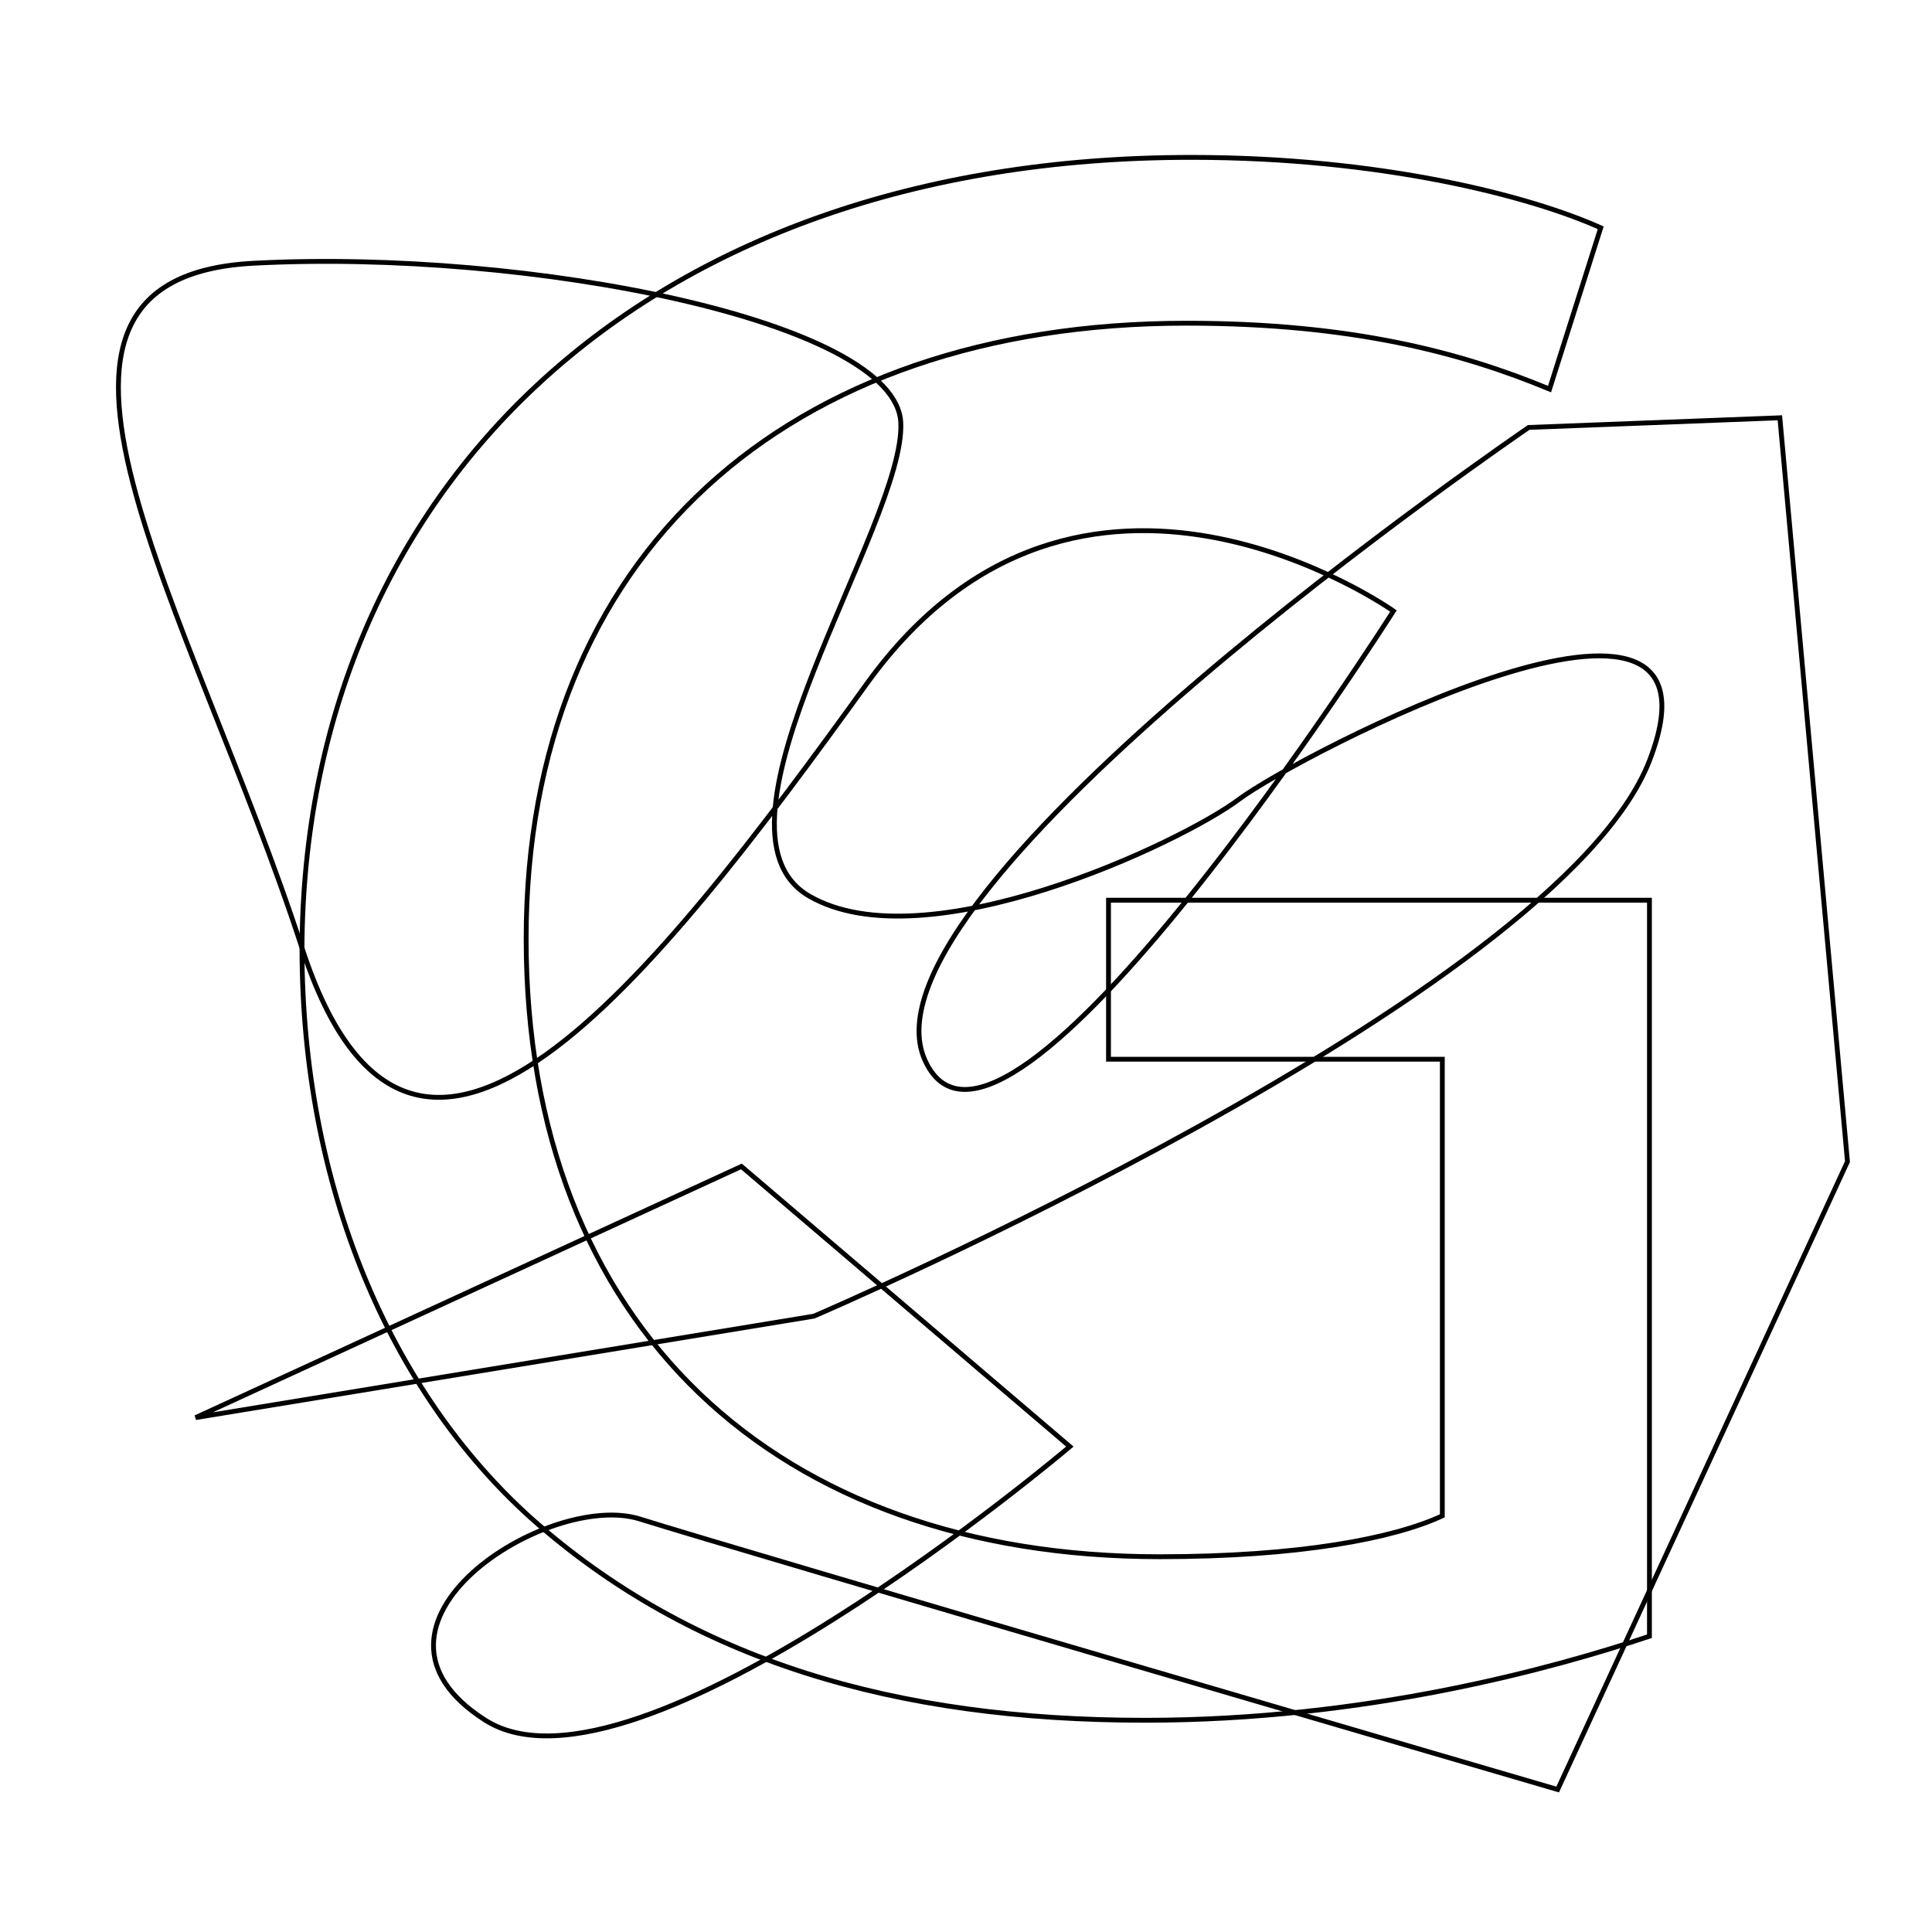
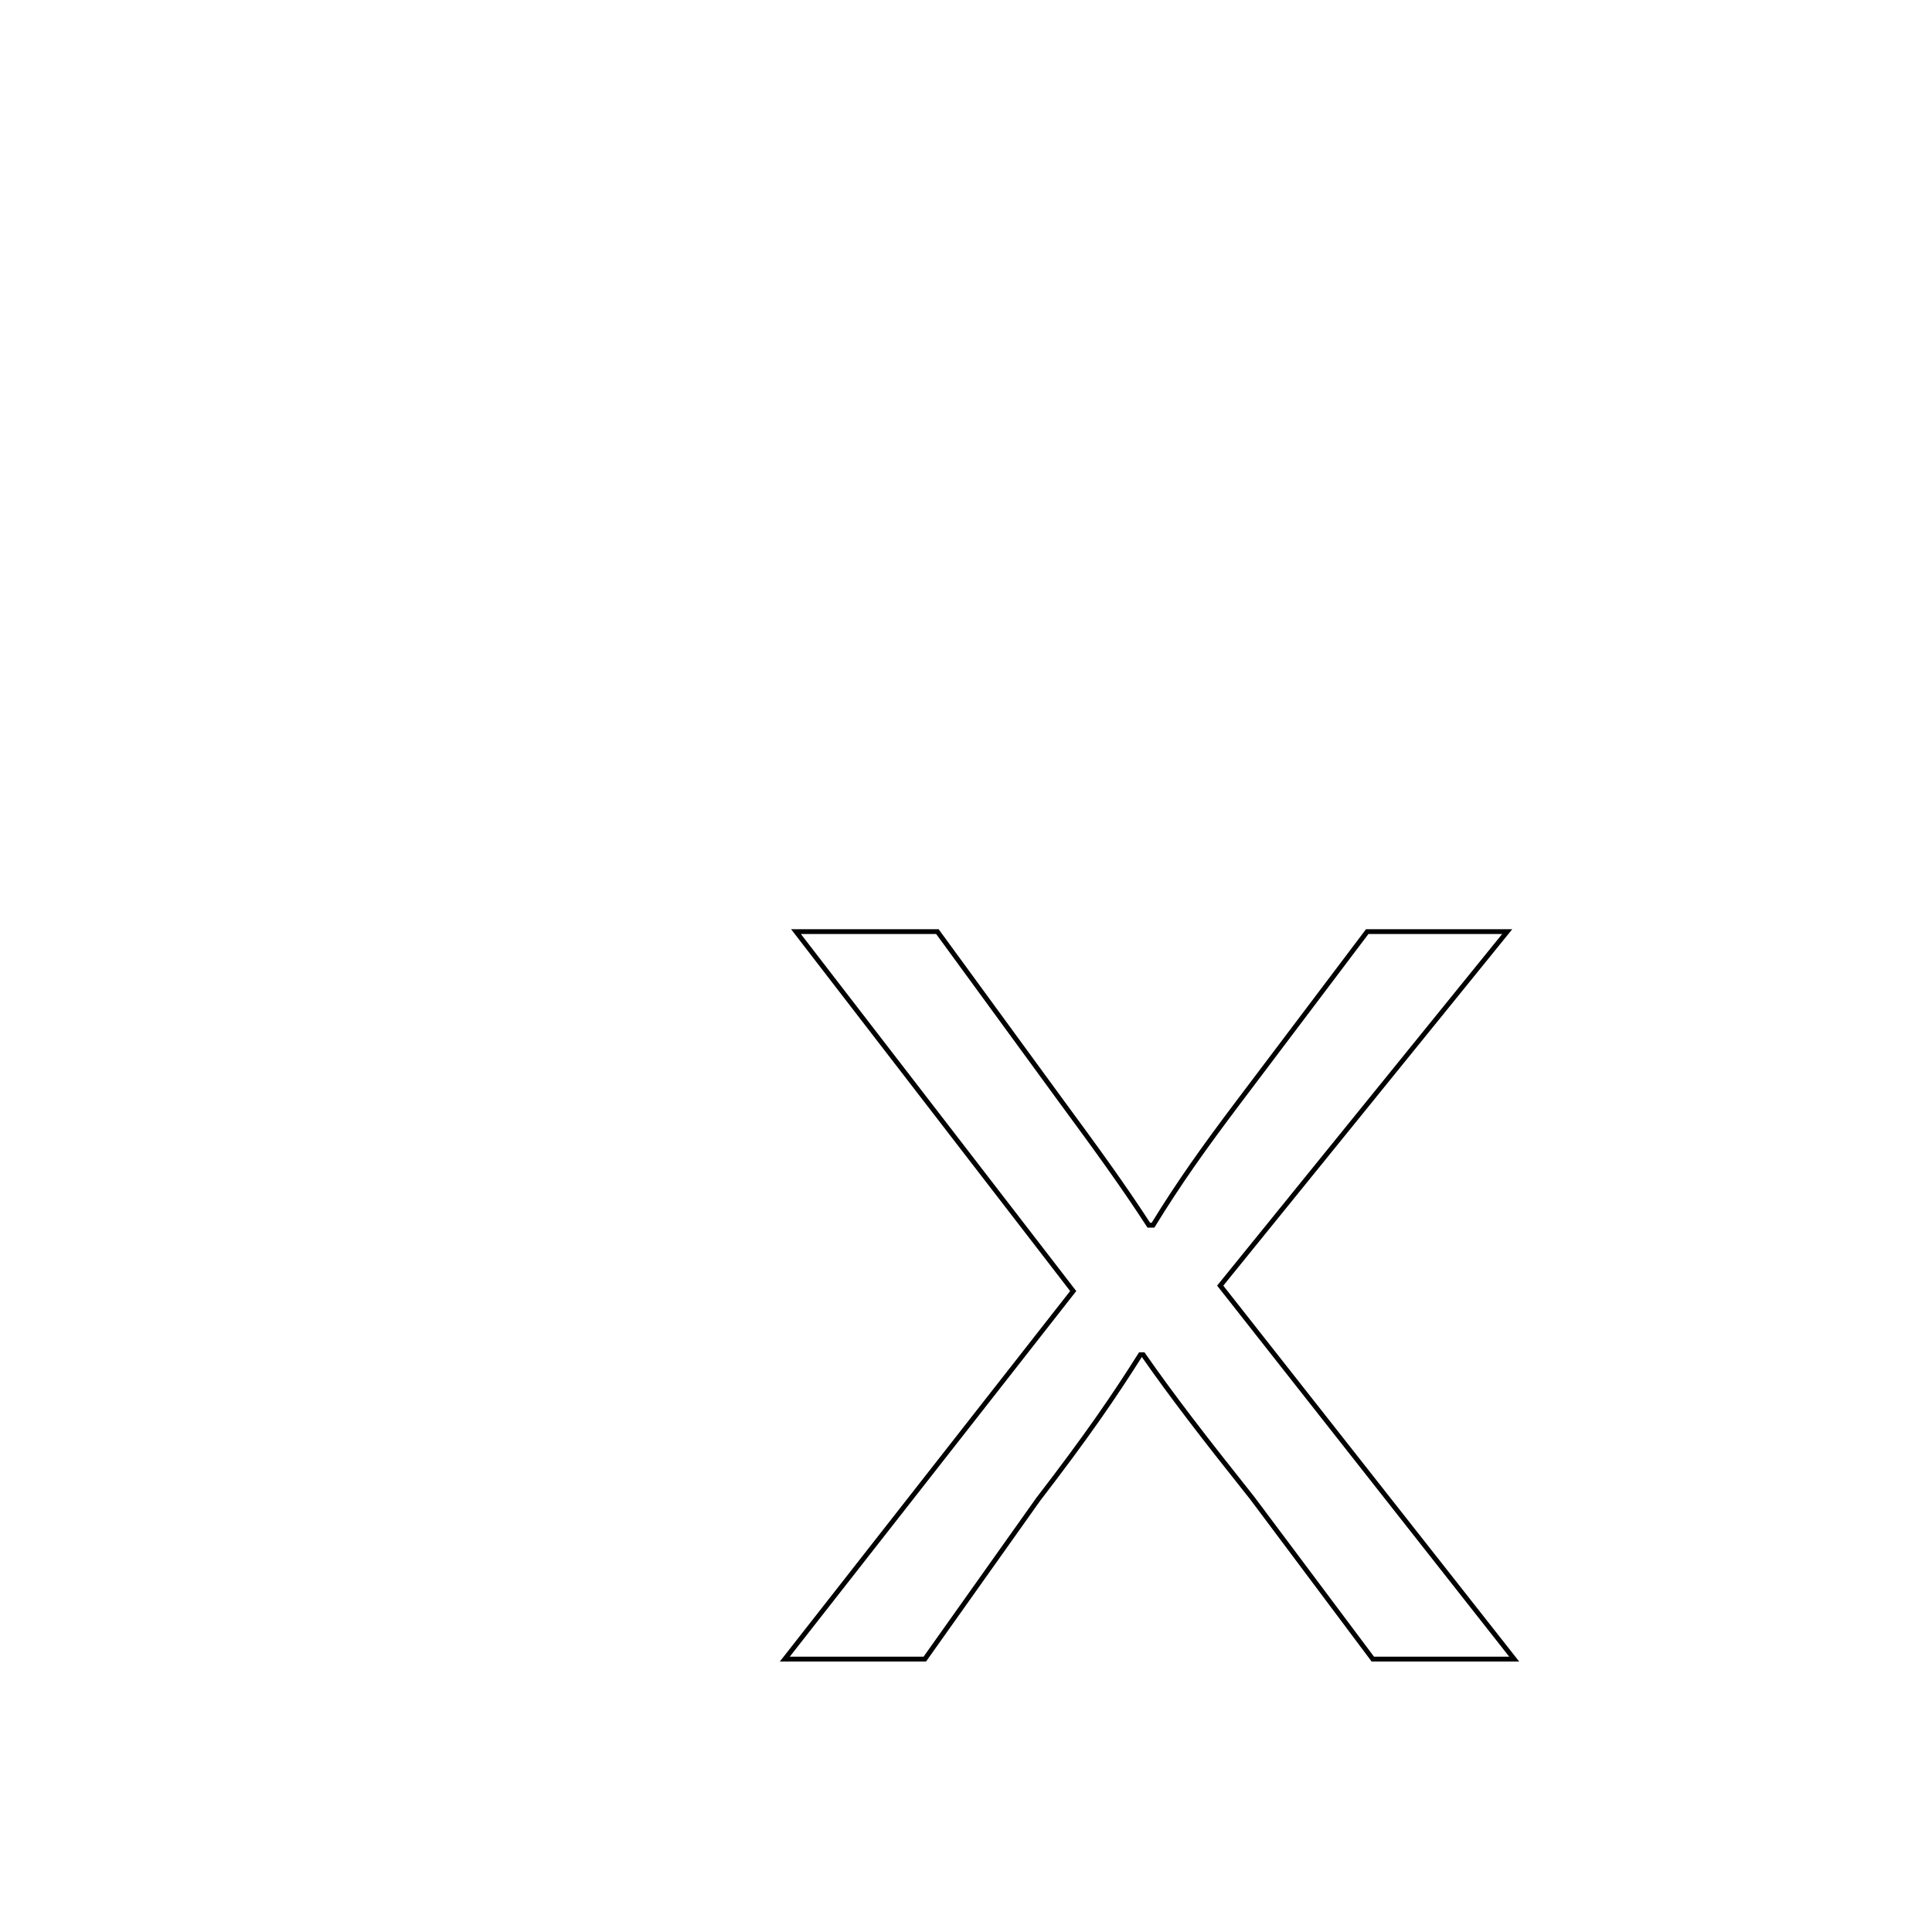
<svg xmlns="http://www.w3.org/2000/svg" version="1.1" id="Layer_1" x="0px" y="0px" width="400px" height="400px" viewBox="0 0 400 400" enable-background="new 0 0 400 400" xml:space="preserve">
  <g>
-     <path fill="none" stroke="#000000" d="M341.5,338.763c-19.674,6.583-58.519,17.401-104.428,17.401   c-51.458,0-93.833-12.228-127.129-41.857c-29.259-26.341-47.421-68.669-47.421-118.052   c0.503-94.534,70.123-163.672,184.136-163.672c39.351,0,70.123,7.996,84.754,14.578l-10.595,33.395   c-18.162-7.527-40.863-13.641-75.169-13.641c-82.736,0-136.715,47.974-136.715,127.458c0,80.425,51.961,127.93,131.166,127.93   c28.757,0,48.43-3.763,58.519-8.468v-94.534h-69.113v-32.923H341.5V338.763z" />
+     <path fill="none" stroke="#000000" d="M284.225,343.5l-24.929-33.296c-10.144-12.738-16.52-21.006-22.608-29.722h-0.58   c-5.507,8.716-11.015,16.76-21.159,29.944L191.471,343.5h-28.986l59.709-76.202l-57.392-74.417h29.277l25.798,35.308   c7.245,9.832,12.752,17.43,17.971,25.476h0.869c5.507-8.941,10.435-15.866,17.682-25.476l26.667-35.308h28.986l-59.421,73.298   L313.5,343.5H284.225z" />
  </g>
-   <path fill="none" stroke="#000000" d="M288.5,126.5c0,0-65-46-109,15S85.543,267.01,62.521,196.255S-4.5,57.5,52.5,54.5  s133,12,134,33s-43,84-19,98s77-11,89-20s104-57,85-8s-173,115-173,115l-128,21l113-52l68,58c0,0-90,76.328-121,56.664  s13-47.664,32-41.664s190,56,190,56l60-130l-14-154l-52,2c0,0-140.743,95.998-125,131S288.5,126.5,288.5,126.5z" />
</svg>
